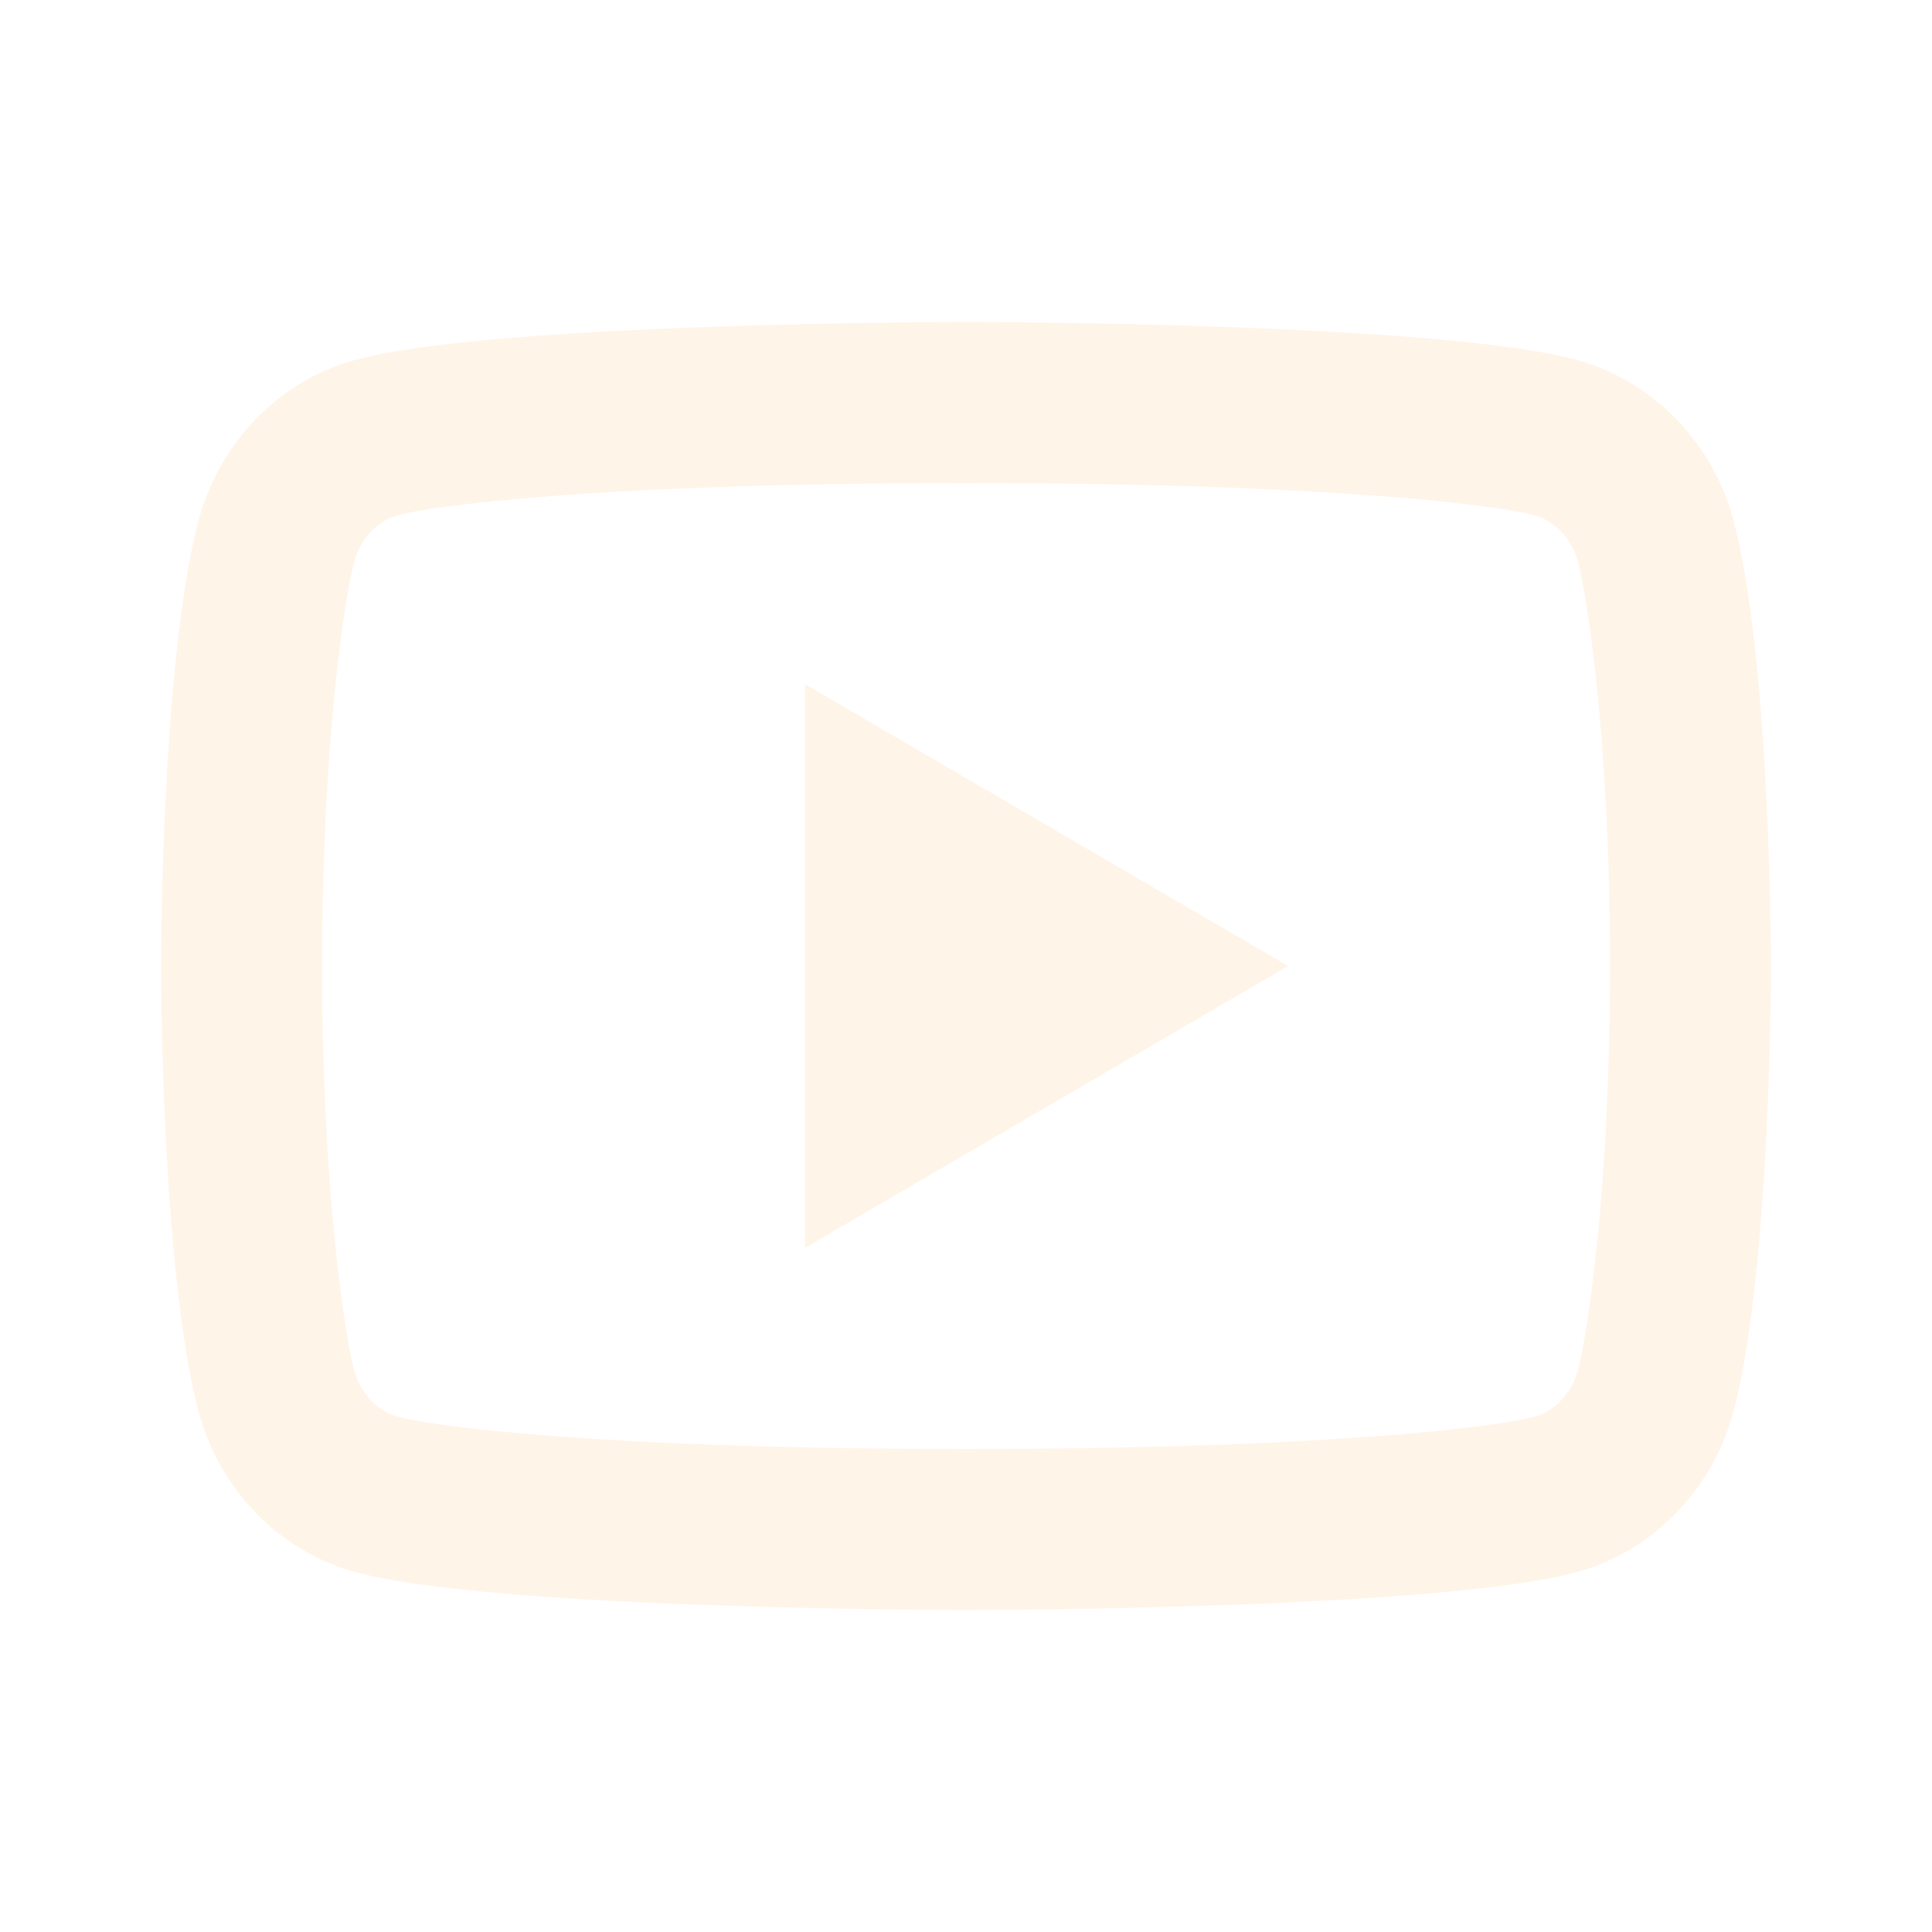
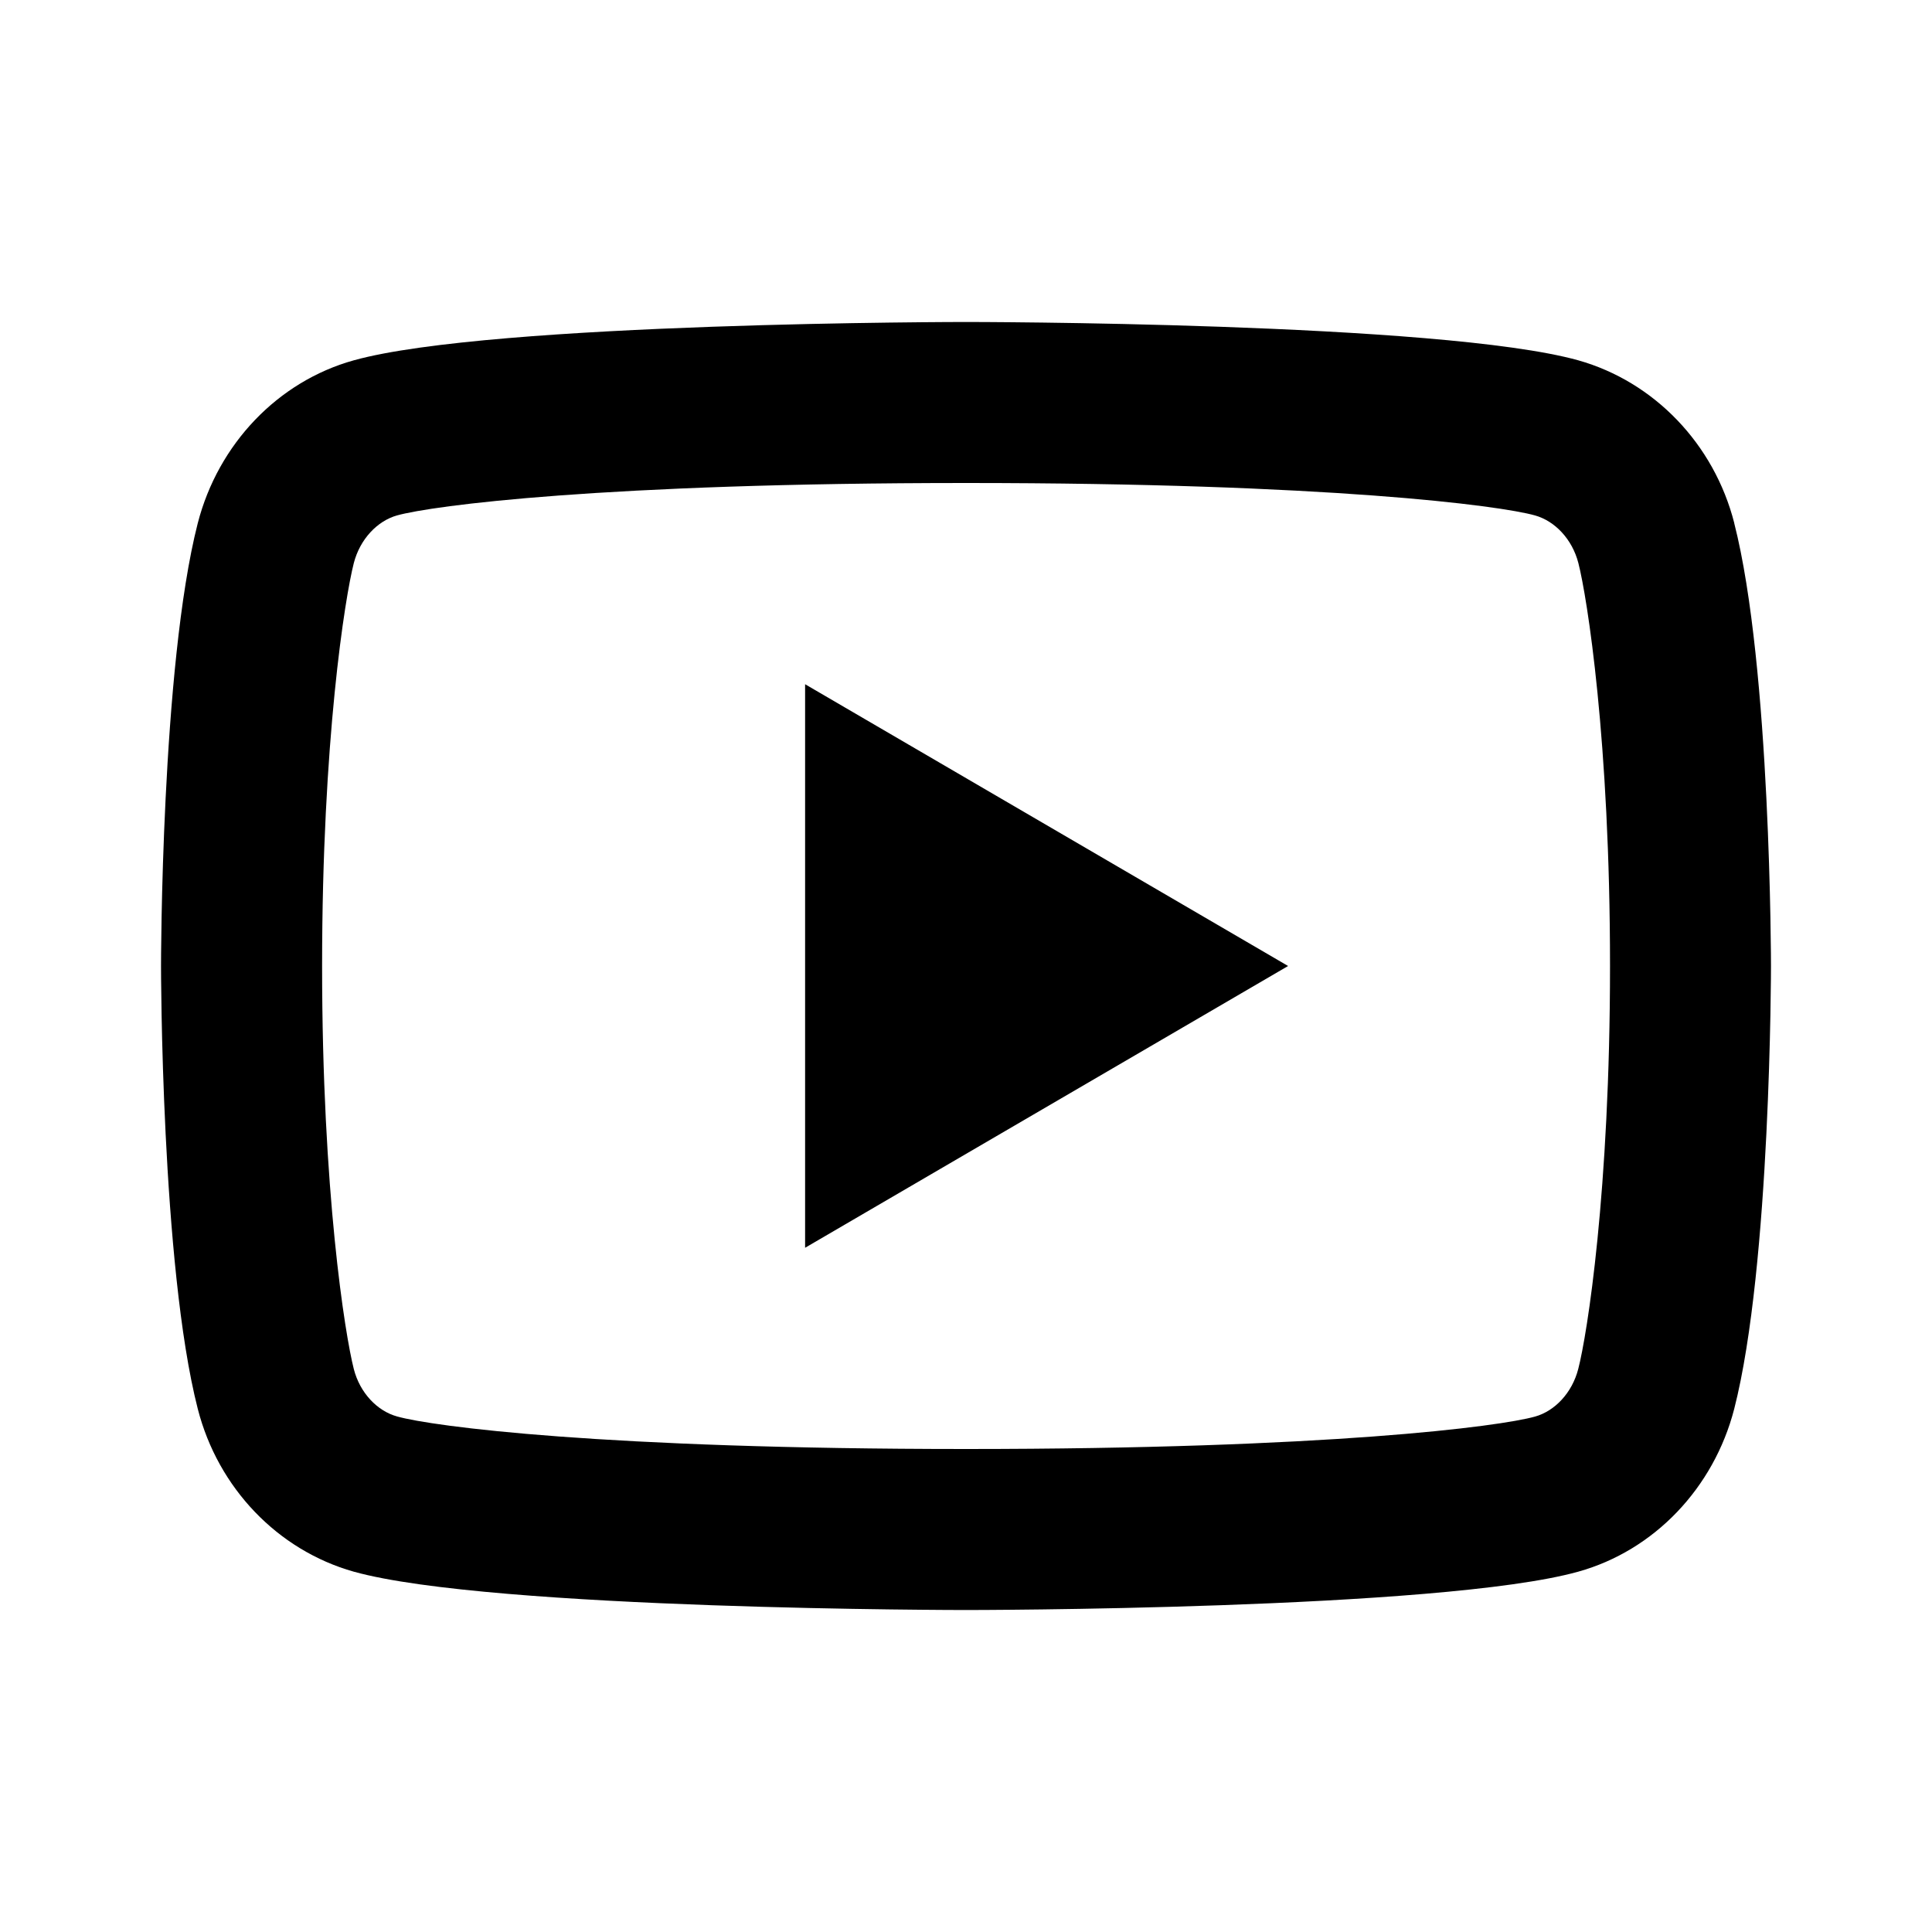
- <svg xmlns="http://www.w3.org/2000/svg" width="32" height="32" viewBox="0 0 32 32" fill="none">
-   <path d="M26.143 9.327C26.041 8.929 25.753 8.629 25.424 8.537C24.84 8.373 22.001 8 16.001 8C10.001 8 7.164 8.373 6.576 8.537C6.251 8.628 5.963 8.928 5.86 9.327C5.715 9.892 5.335 12.26 5.335 16C5.335 19.74 5.715 22.107 5.86 22.675C5.961 23.071 6.249 23.371 6.577 23.461C7.164 23.627 10 24 16 24C22 24 24.839 23.627 25.425 23.463C25.751 23.372 26.039 23.072 26.141 22.673C26.288 22.108 26.667 19.733 26.667 16C26.667 12.267 26.288 9.893 26.143 9.327ZM28.724 8.664C29.333 11.04 29.333 16 29.333 16C29.333 16 29.333 20.96 28.724 23.336C28.385 24.649 27.395 25.683 26.14 26.032C23.863 26.667 16 26.667 16 26.667C16 26.667 8.143 26.667 5.86 26.032C4.6 25.677 3.611 24.645 3.276 23.336C2.667 20.96 2.667 16 2.667 16C2.667 16 2.667 11.04 3.276 8.664C3.615 7.351 4.605 6.317 5.86 5.968C8.144 5.333 16.001 5.333 16.001 5.333C16.001 5.333 23.863 5.333 26.141 5.968C27.4 6.323 28.391 7.355 28.725 8.664M13.335 20.667V11.333L21.335 16L13.335 20.667Z" fill="#FFF4E8" />
+ <svg xmlns="http://www.w3.org/2000/svg" width="32" height="32" viewBox="0 0 32 32">
+   <path d="M26.143 9.327C26.041 8.929 25.753 8.629 25.424 8.537C24.84 8.373 22.001 8 16.001 8C10.001 8 7.164 8.373 6.576 8.537C6.251 8.628 5.963 8.928 5.86 9.327C5.715 9.892 5.335 12.26 5.335 16C5.335 19.74 5.715 22.107 5.86 22.675C5.961 23.071 6.249 23.371 6.577 23.461C7.164 23.627 10 24 16 24C22 24 24.839 23.627 25.425 23.463C25.751 23.372 26.039 23.072 26.141 22.673C26.288 22.108 26.667 19.733 26.667 16C26.667 12.267 26.288 9.893 26.143 9.327ZM28.724 8.664C29.333 11.04 29.333 16 29.333 16C29.333 16 29.333 20.96 28.724 23.336C28.385 24.649 27.395 25.683 26.14 26.032C23.863 26.667 16 26.667 16 26.667C16 26.667 8.143 26.667 5.86 26.032C4.6 25.677 3.611 24.645 3.276 23.336C2.667 20.96 2.667 16 2.667 16C2.667 16 2.667 11.04 3.276 8.664C3.615 7.351 4.605 6.317 5.86 5.968C8.144 5.333 16.001 5.333 16.001 5.333C16.001 5.333 23.863 5.333 26.141 5.968C27.4 6.323 28.391 7.355 28.725 8.664M13.335 20.667V11.333L21.335 16L13.335 20.667Z" />
</svg>
